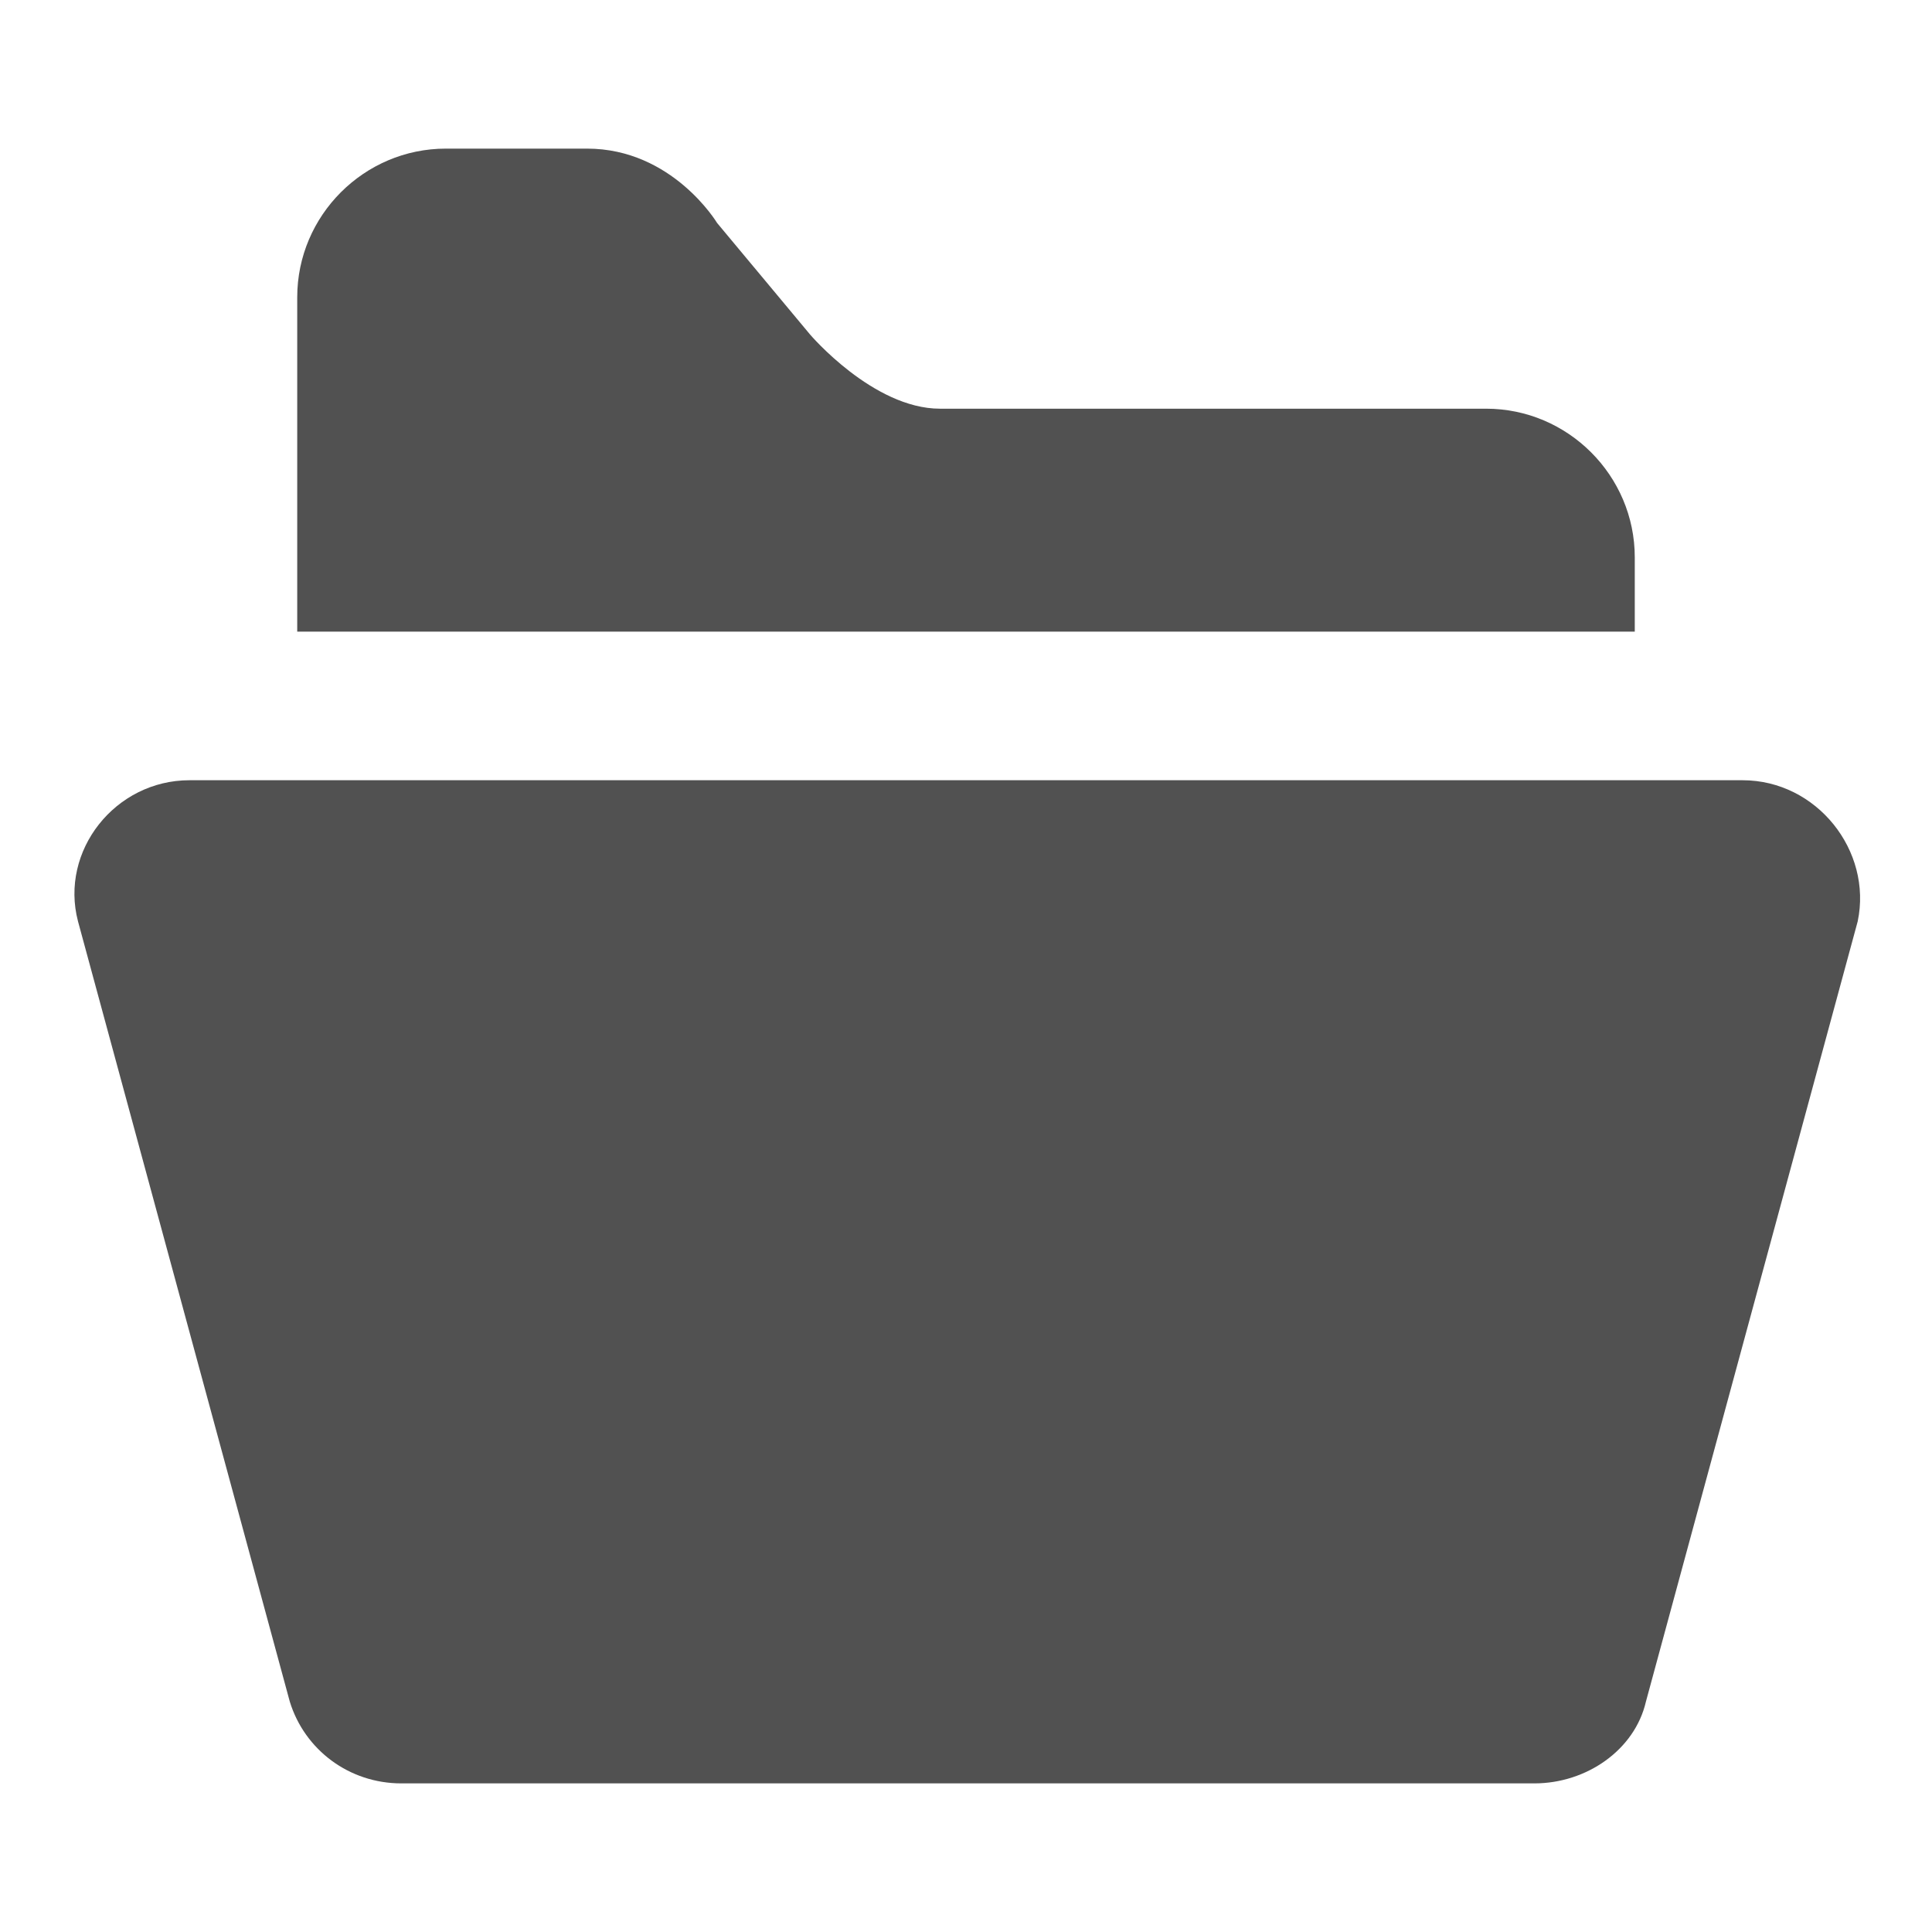
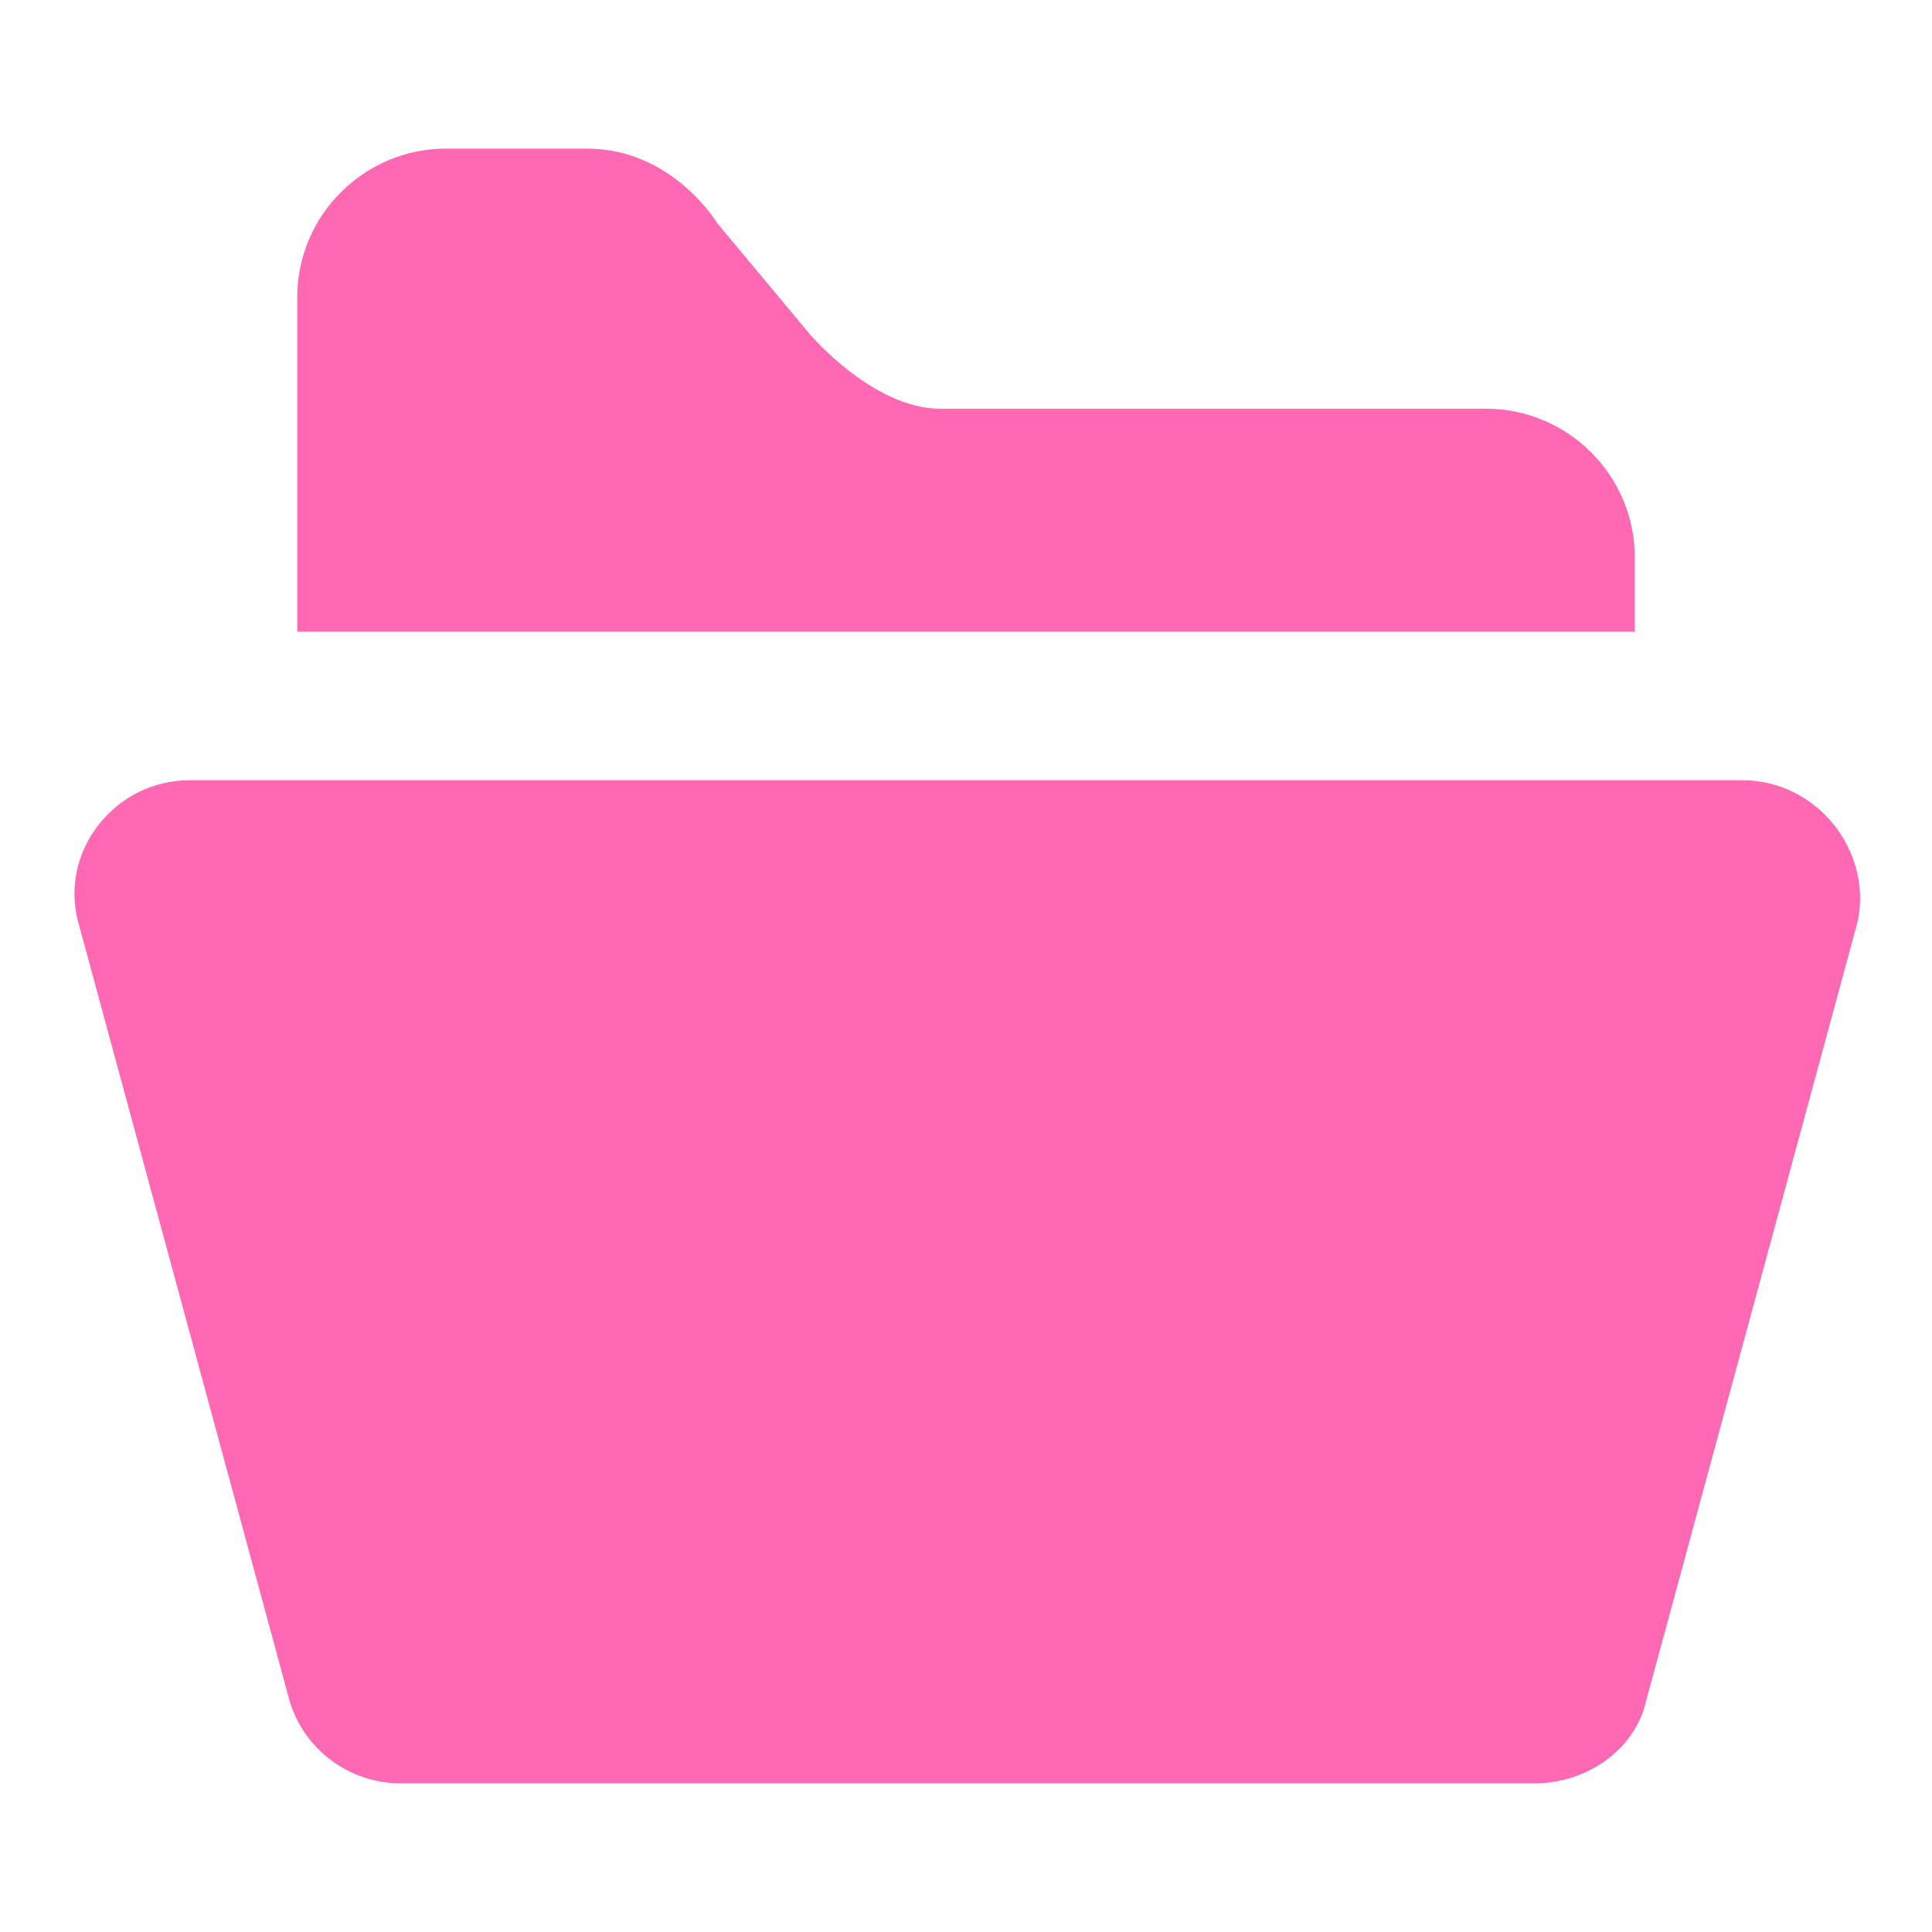
<svg xmlns="http://www.w3.org/2000/svg" class="icon" width="16px" height="16.00px" viewBox="0 0 1024 1024" version="1.1">
-   <path fill="#515151" d="M866.462 295.385c0-43.323-35.446-78.769-78.769-78.769H498.215c-35.446 0-68.923-39.385-68.923-39.385l-49.231-59.077s-23.631-39.385-68.923-39.385H236.308C192.985 78.769 157.538 114.215 157.538 157.538v177.231h708.923v-39.385z m57.108 118.154H100.431c-39.385 0-68.923 37.415-59.077 74.831l112.246 413.538c7.877 25.6 31.508 43.323 59.077 43.323h600.615c27.569 0 53.169-17.723 59.077-43.323l112.246-413.538c7.877-37.415-21.662-74.831-61.046-74.831z" />
+   <path fill="hotpink" d="M866.462 295.385c0-43.323-35.446-78.769-78.769-78.769H498.215c-35.446 0-68.923-39.385-68.923-39.385l-49.231-59.077s-23.631-39.385-68.923-39.385H236.308C192.985 78.769 157.538 114.215 157.538 157.538v177.231h708.923v-39.385z m57.108 118.154H100.431c-39.385 0-68.923 37.415-59.077 74.831l112.246 413.538c7.877 25.6 31.508 43.323 59.077 43.323h600.615c27.569 0 53.169-17.723 59.077-43.323l112.246-413.538c7.877-37.415-21.662-74.831-61.046-74.831z" />
</svg>
